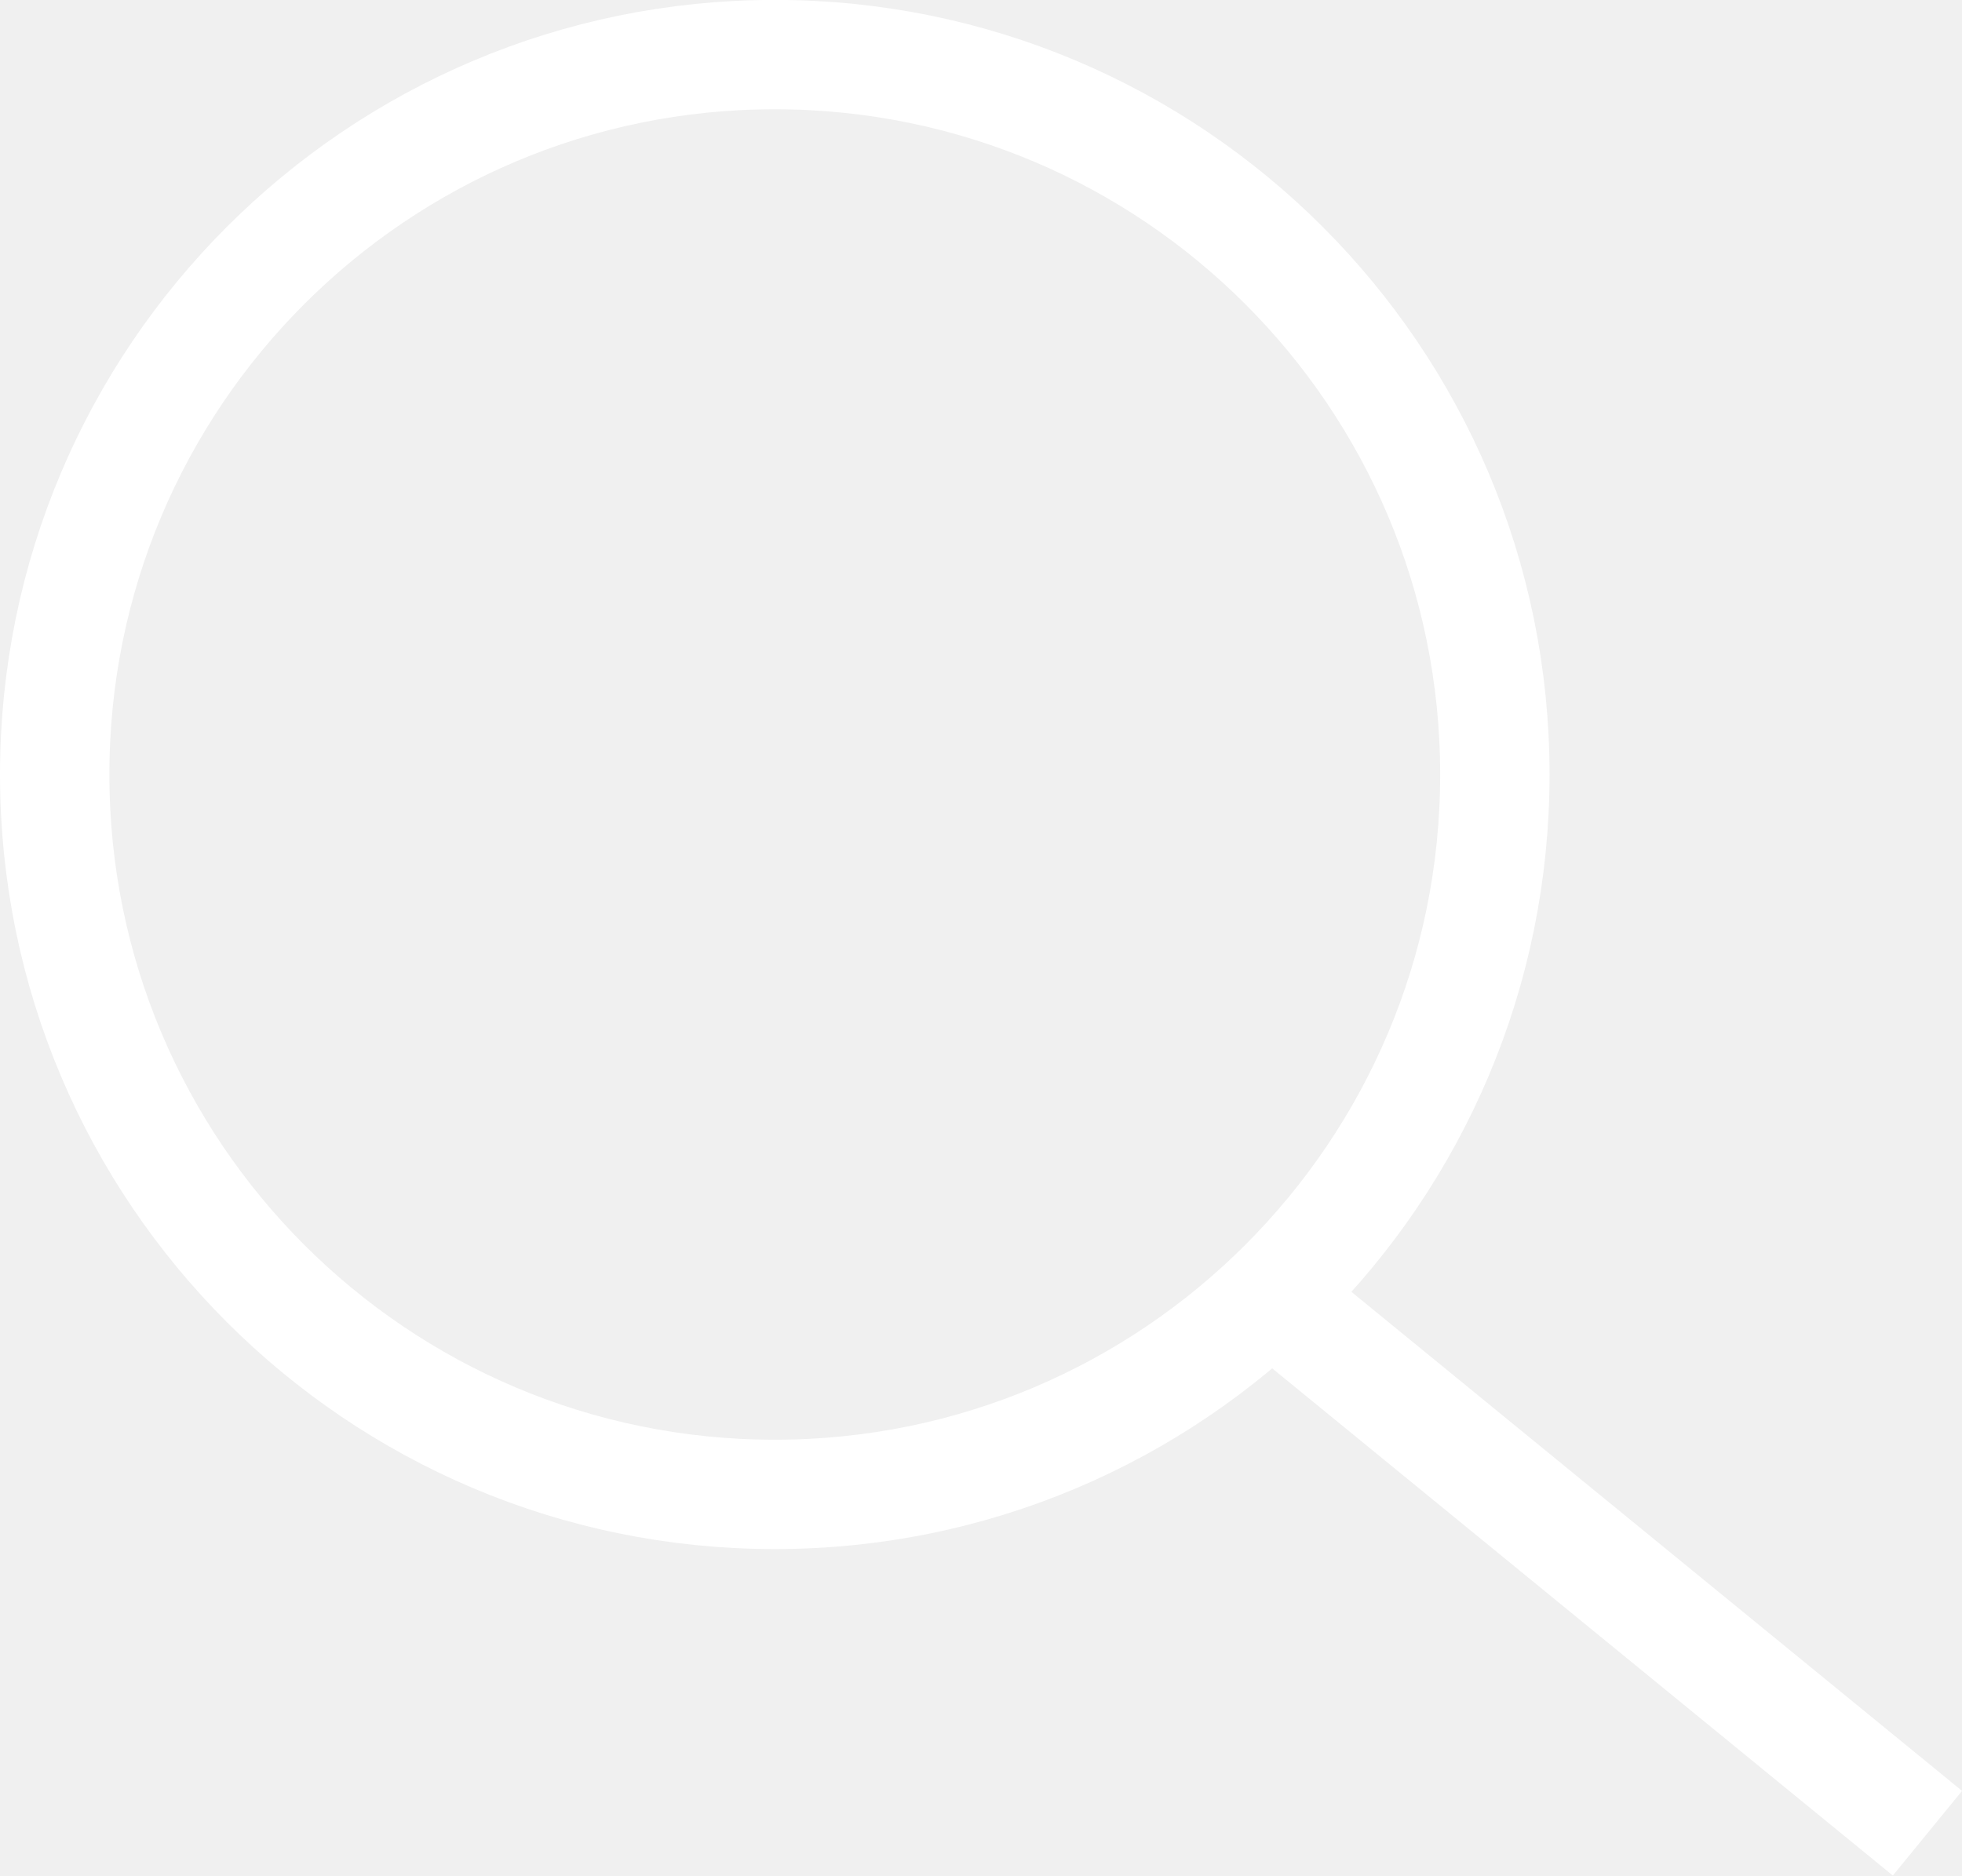
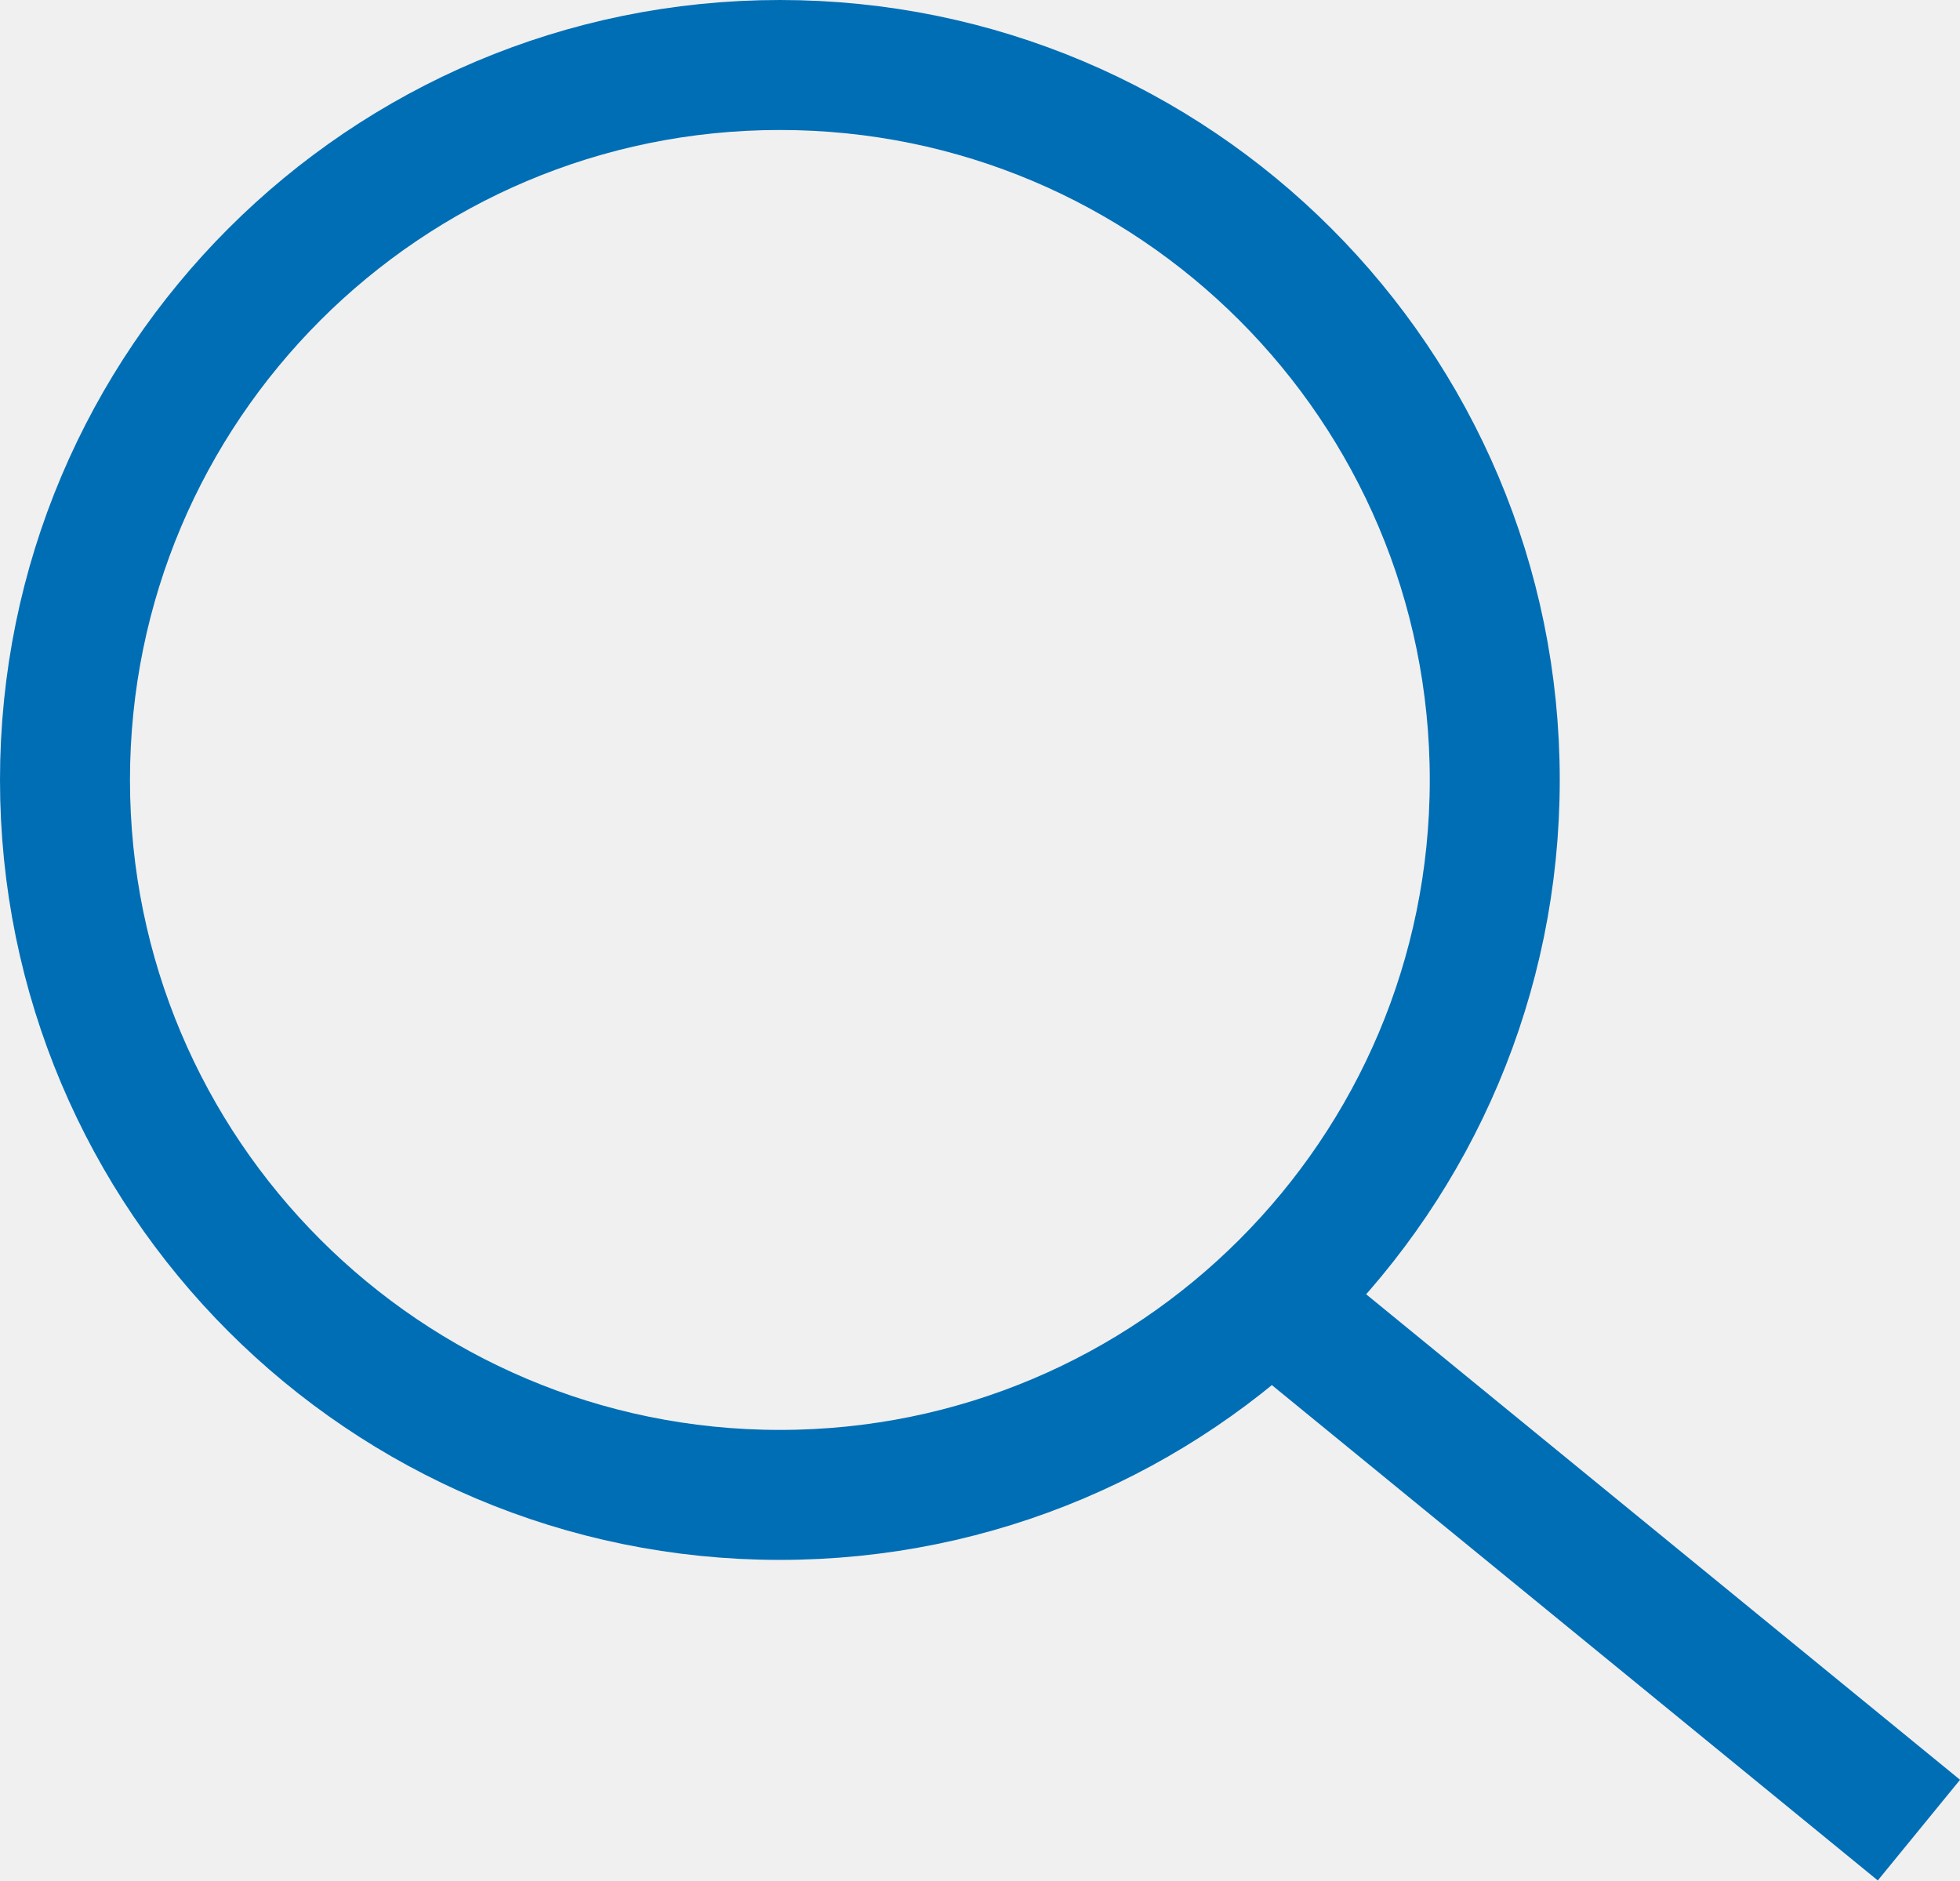
- <svg xmlns="http://www.w3.org/2000/svg" width="21.525" height="20.582">
-   <g data-name="Group 216" fill="none" stroke="#fff" stroke-width="1.2">
-     <g data-name="Ellipse 8" transform="translate(0 -.001)">
-       <circle cx="8.5" cy="8.5" r="8.5" stroke="none" />
-       <circle cx="8.5" cy="8.5" r="7.9" />
-     </g>
-     <path data-name="Path 345" d="M21.146 20.117l-7.065-5.775" />
+ <svg xmlns="http://www.w3.org/2000/svg" height="21.699" width="22.619">
+   <g fill="none" stroke="#006eb5" stroke-width="1.5">
+     <circle cx="9" cy="9" r="9" stroke="none" />
+     <circle cx="9" cy="9" r="8.25" />
+     <path d="m22.145 21.118-7.3-5.967" />
  </g>
</svg>
